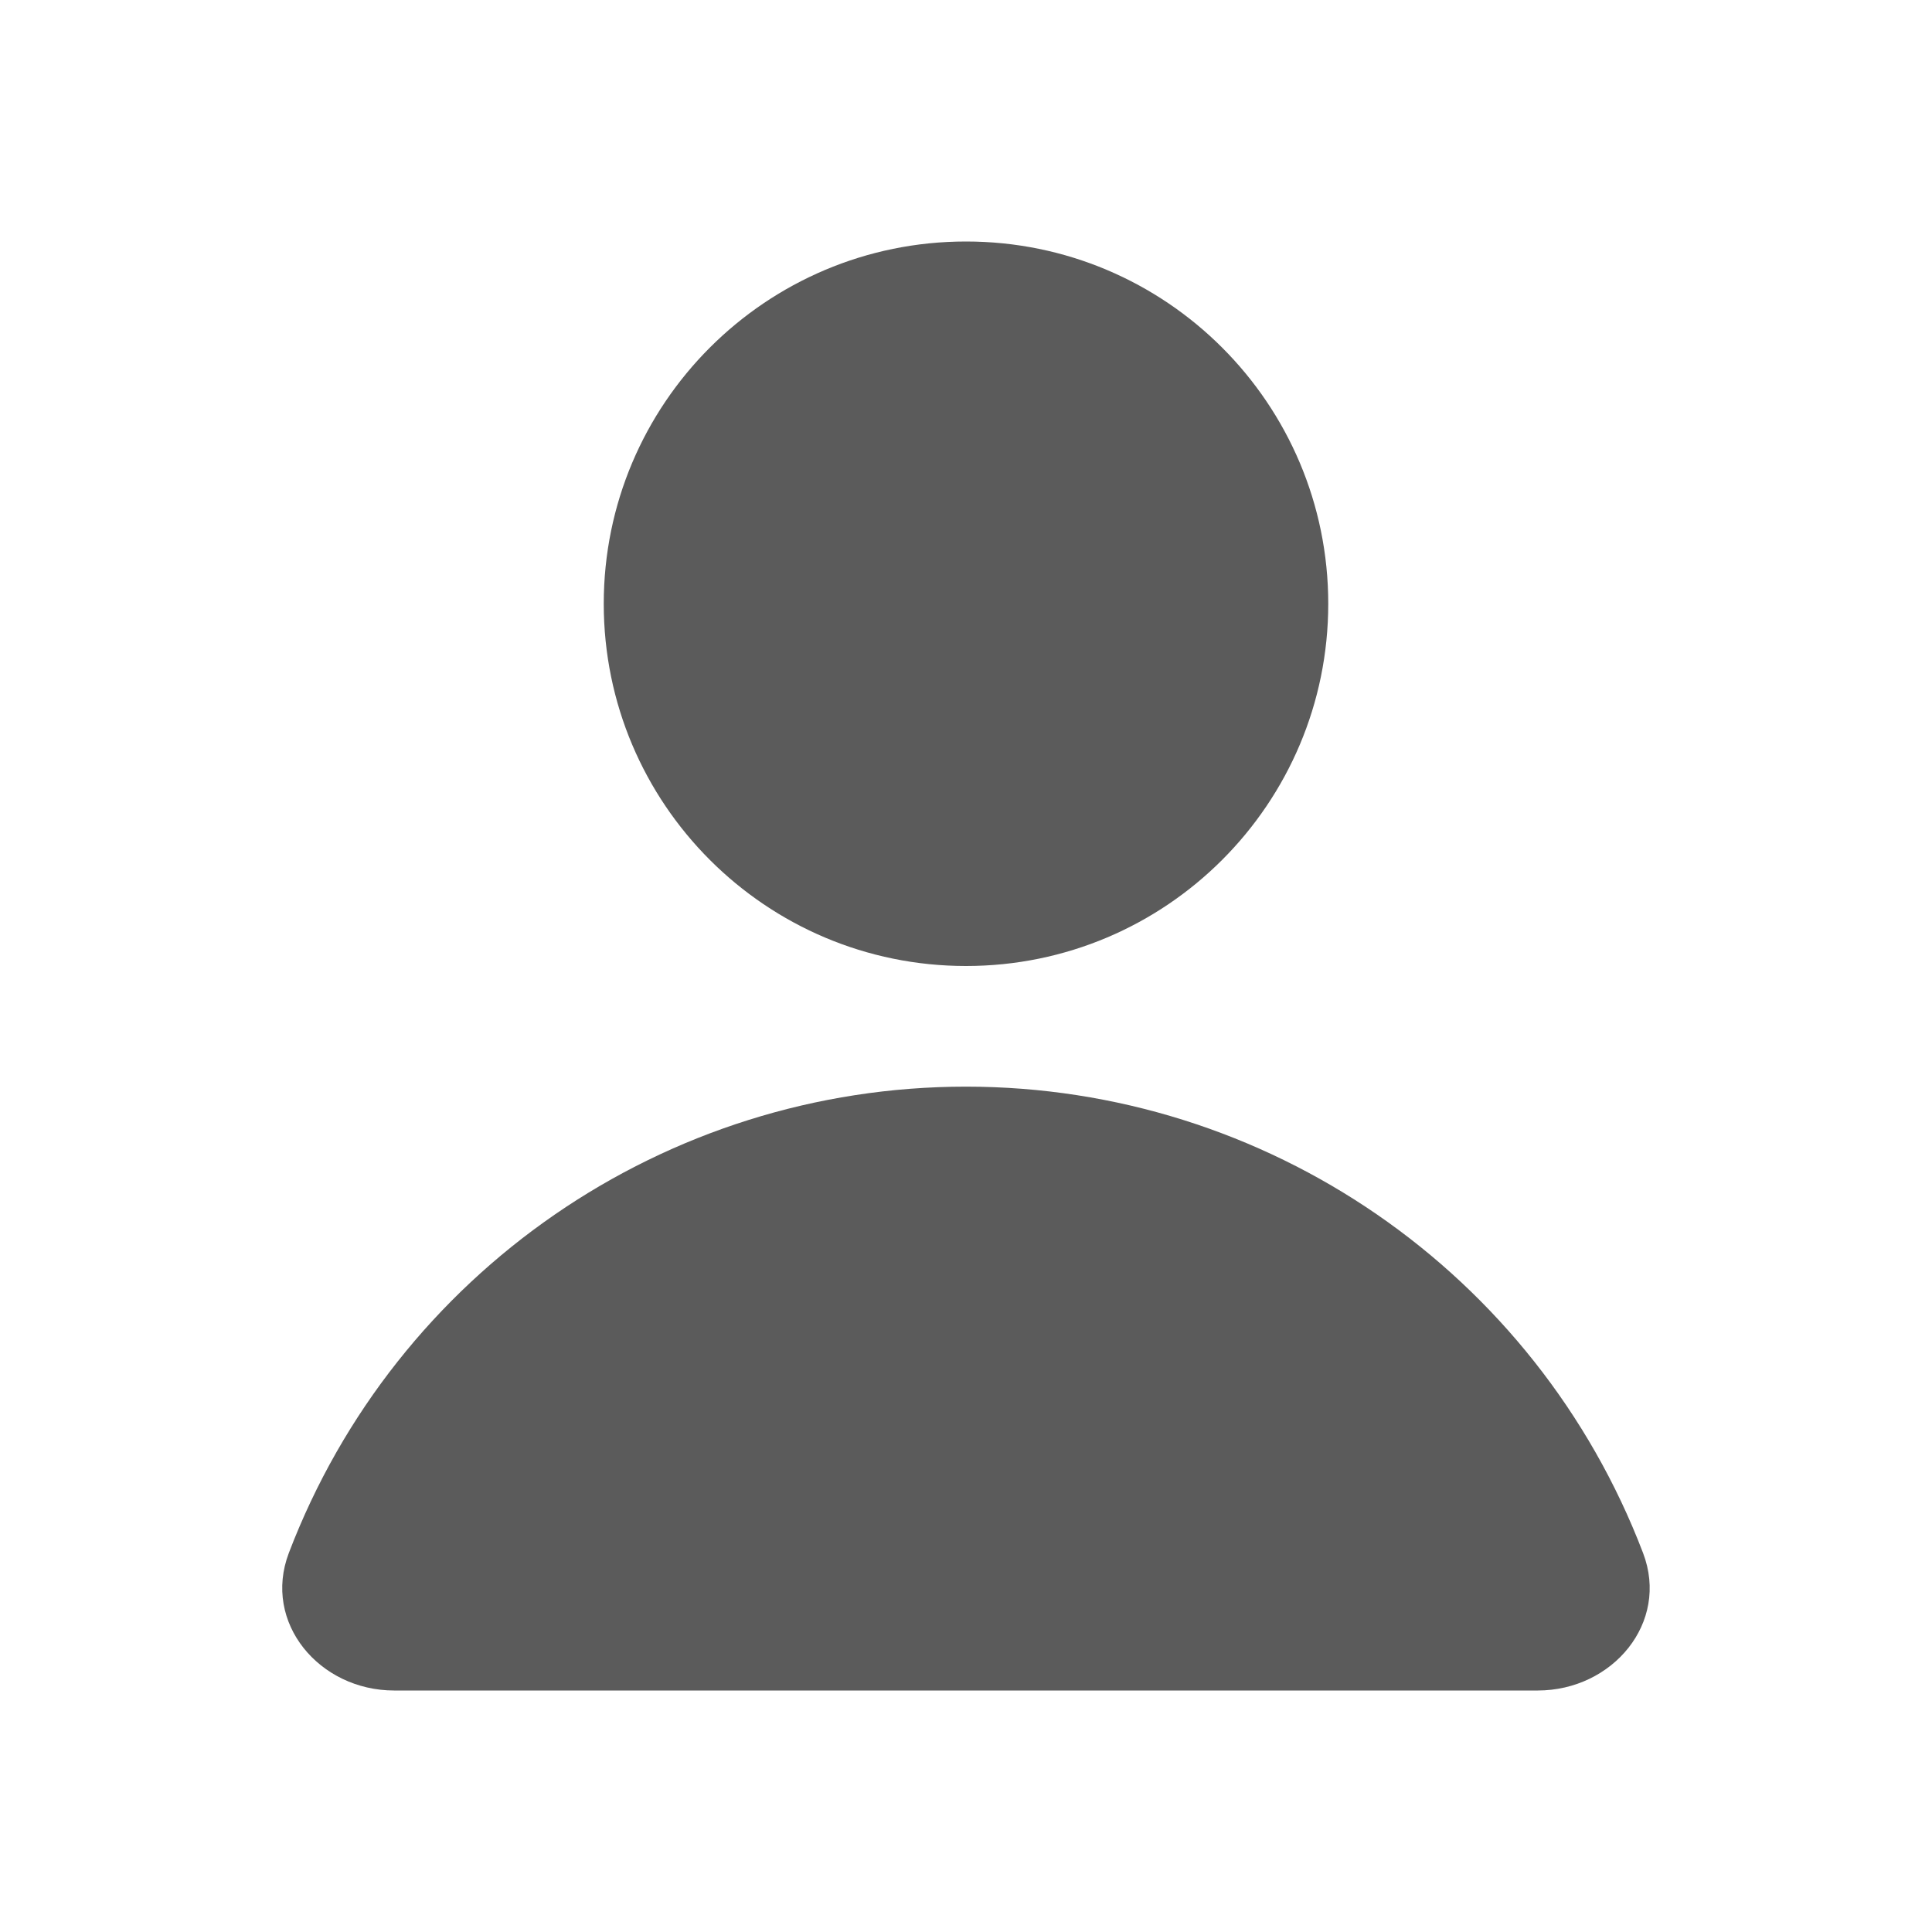
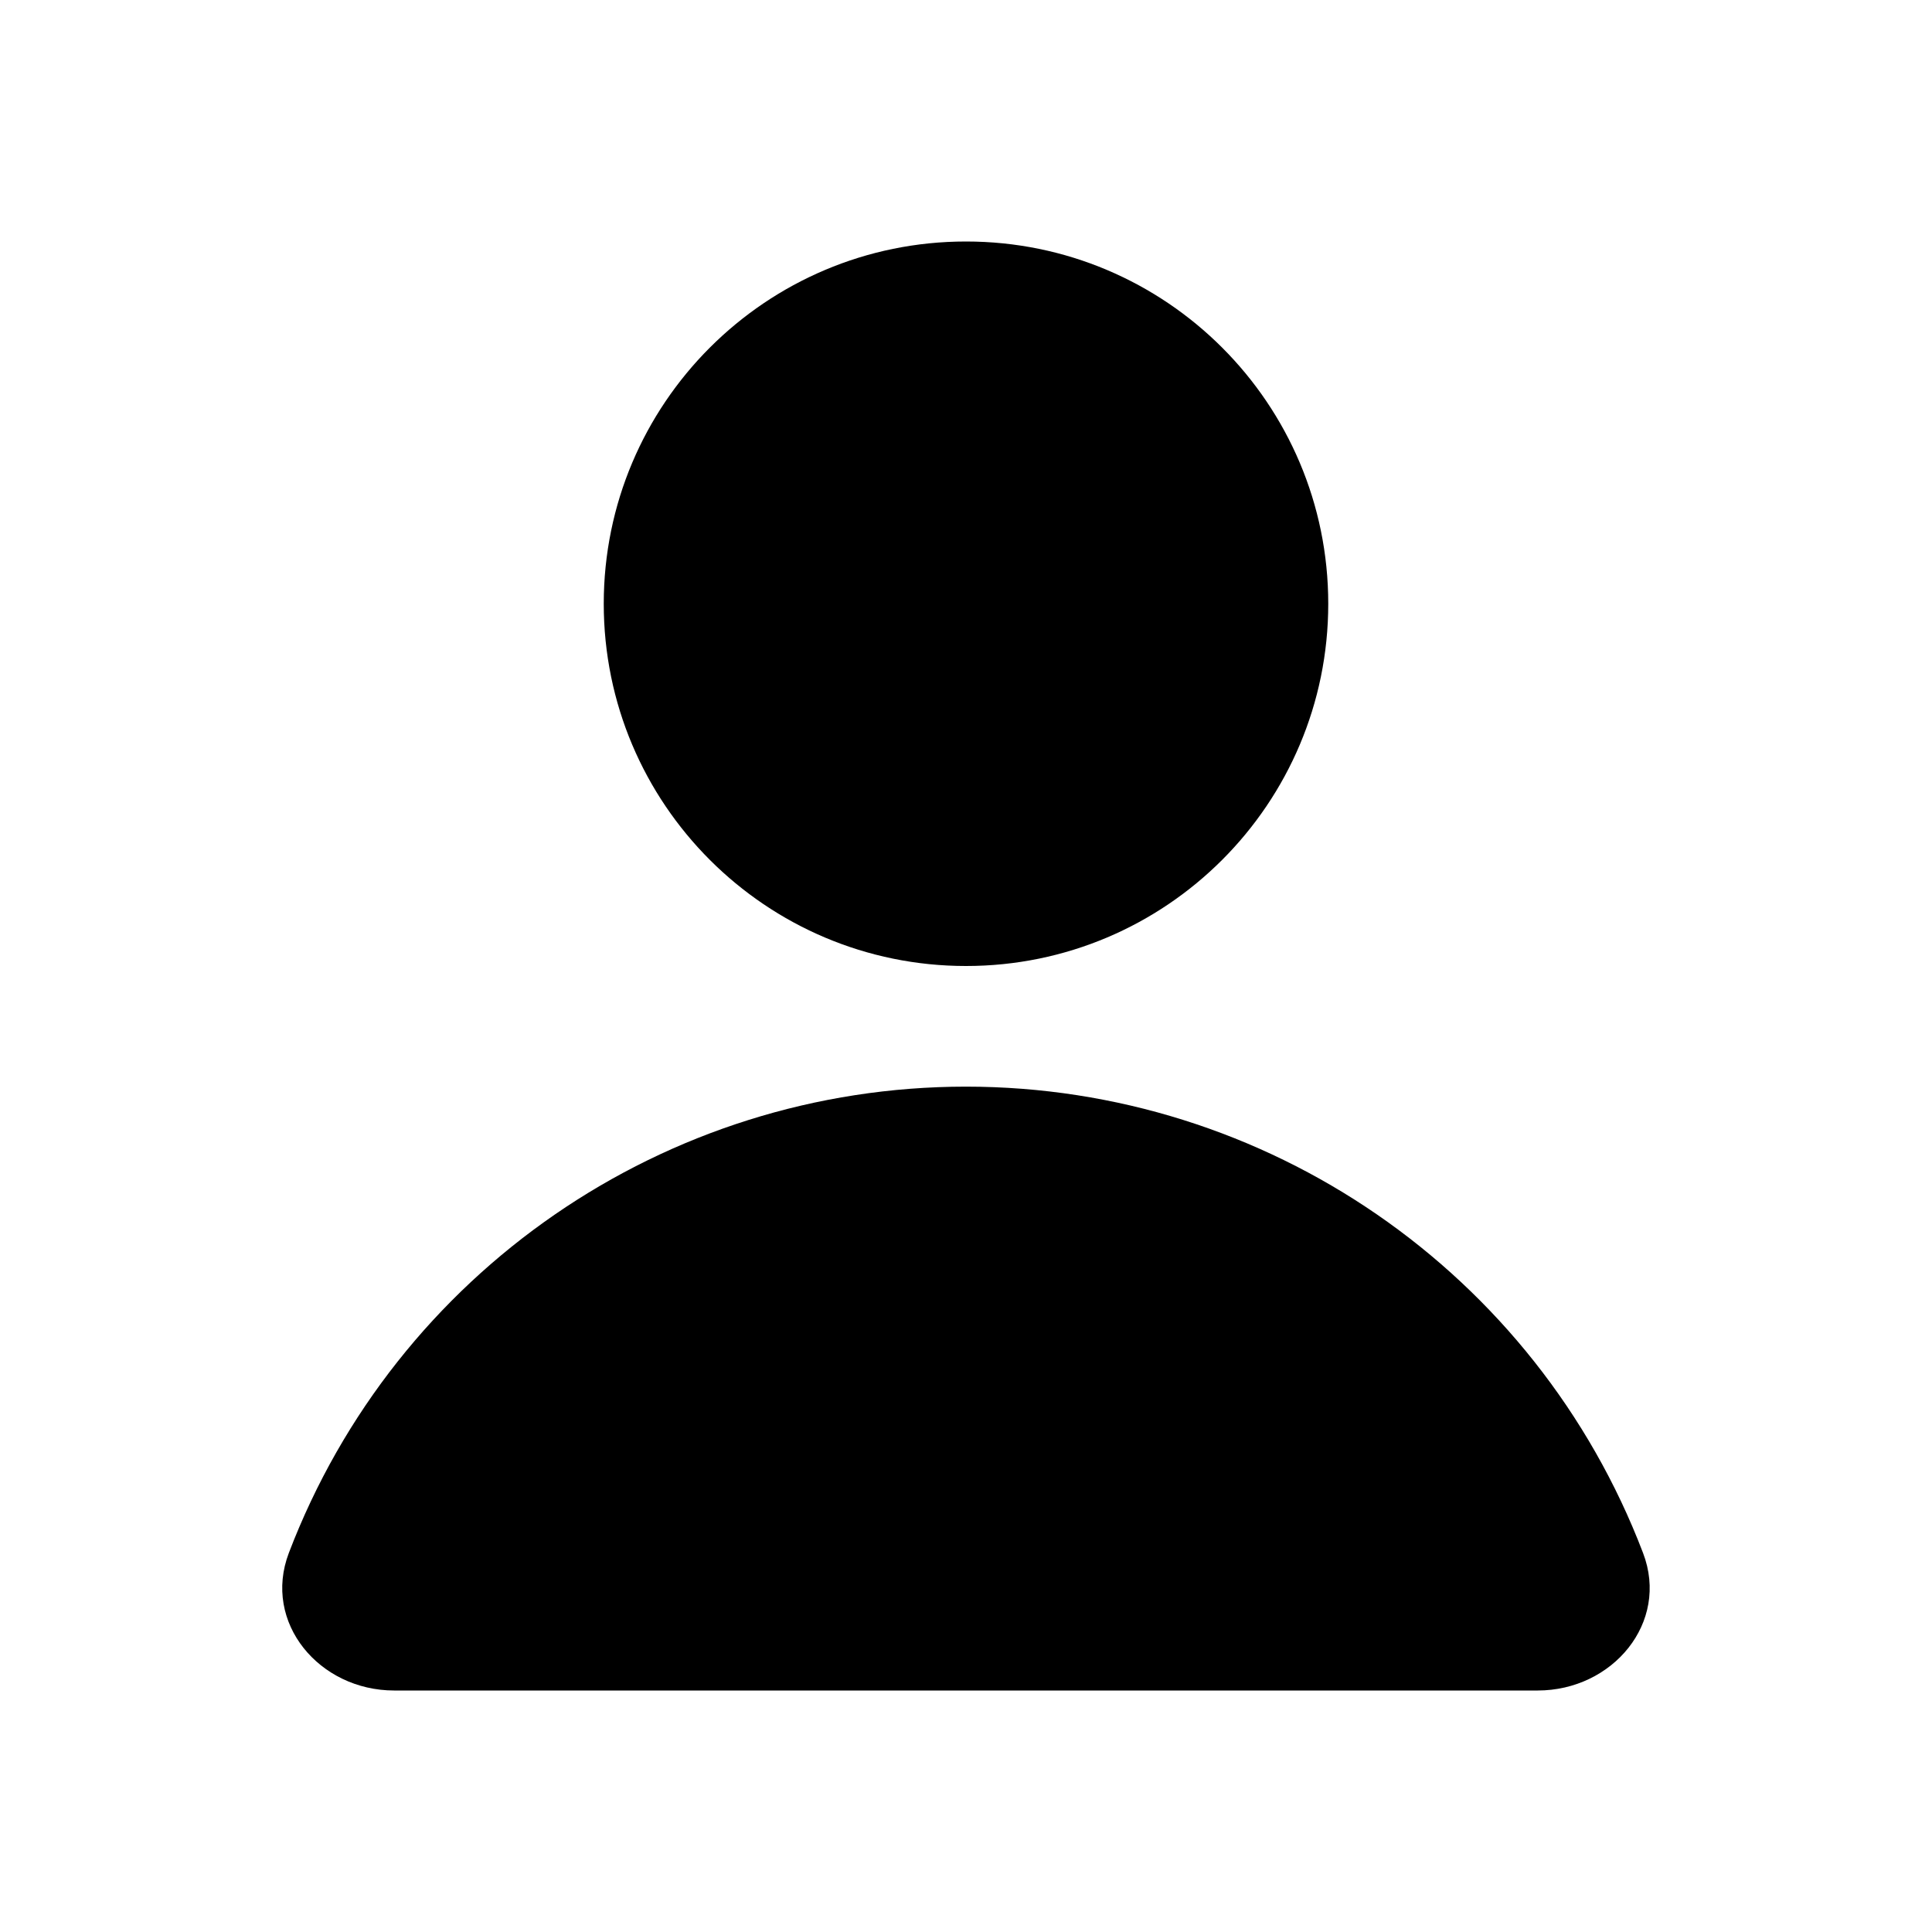
<svg xmlns="http://www.w3.org/2000/svg" viewBox="0 0 16 16" fill="currentColor" class="size-4">
-   <path fill="#5b5b5b" d="M8 8a3 3 0 1 0 0-6 3 3 0 0 0 0 6ZM12.735 14c.618 0 1.093-.561.872-1.139a6.002 6.002 0 0 0-11.215 0c-.22.578.254 1.139.872 1.139h9.47Z" />
+   <path fill="currentColor" d="M8 8a3 3 0 1 0 0-6 3 3 0 0 0 0 6ZM12.735 14c.618 0 1.093-.561.872-1.139a6.002 6.002 0 0 0-11.215 0c-.22.578.254 1.139.872 1.139h9.47Z" />
</svg>
